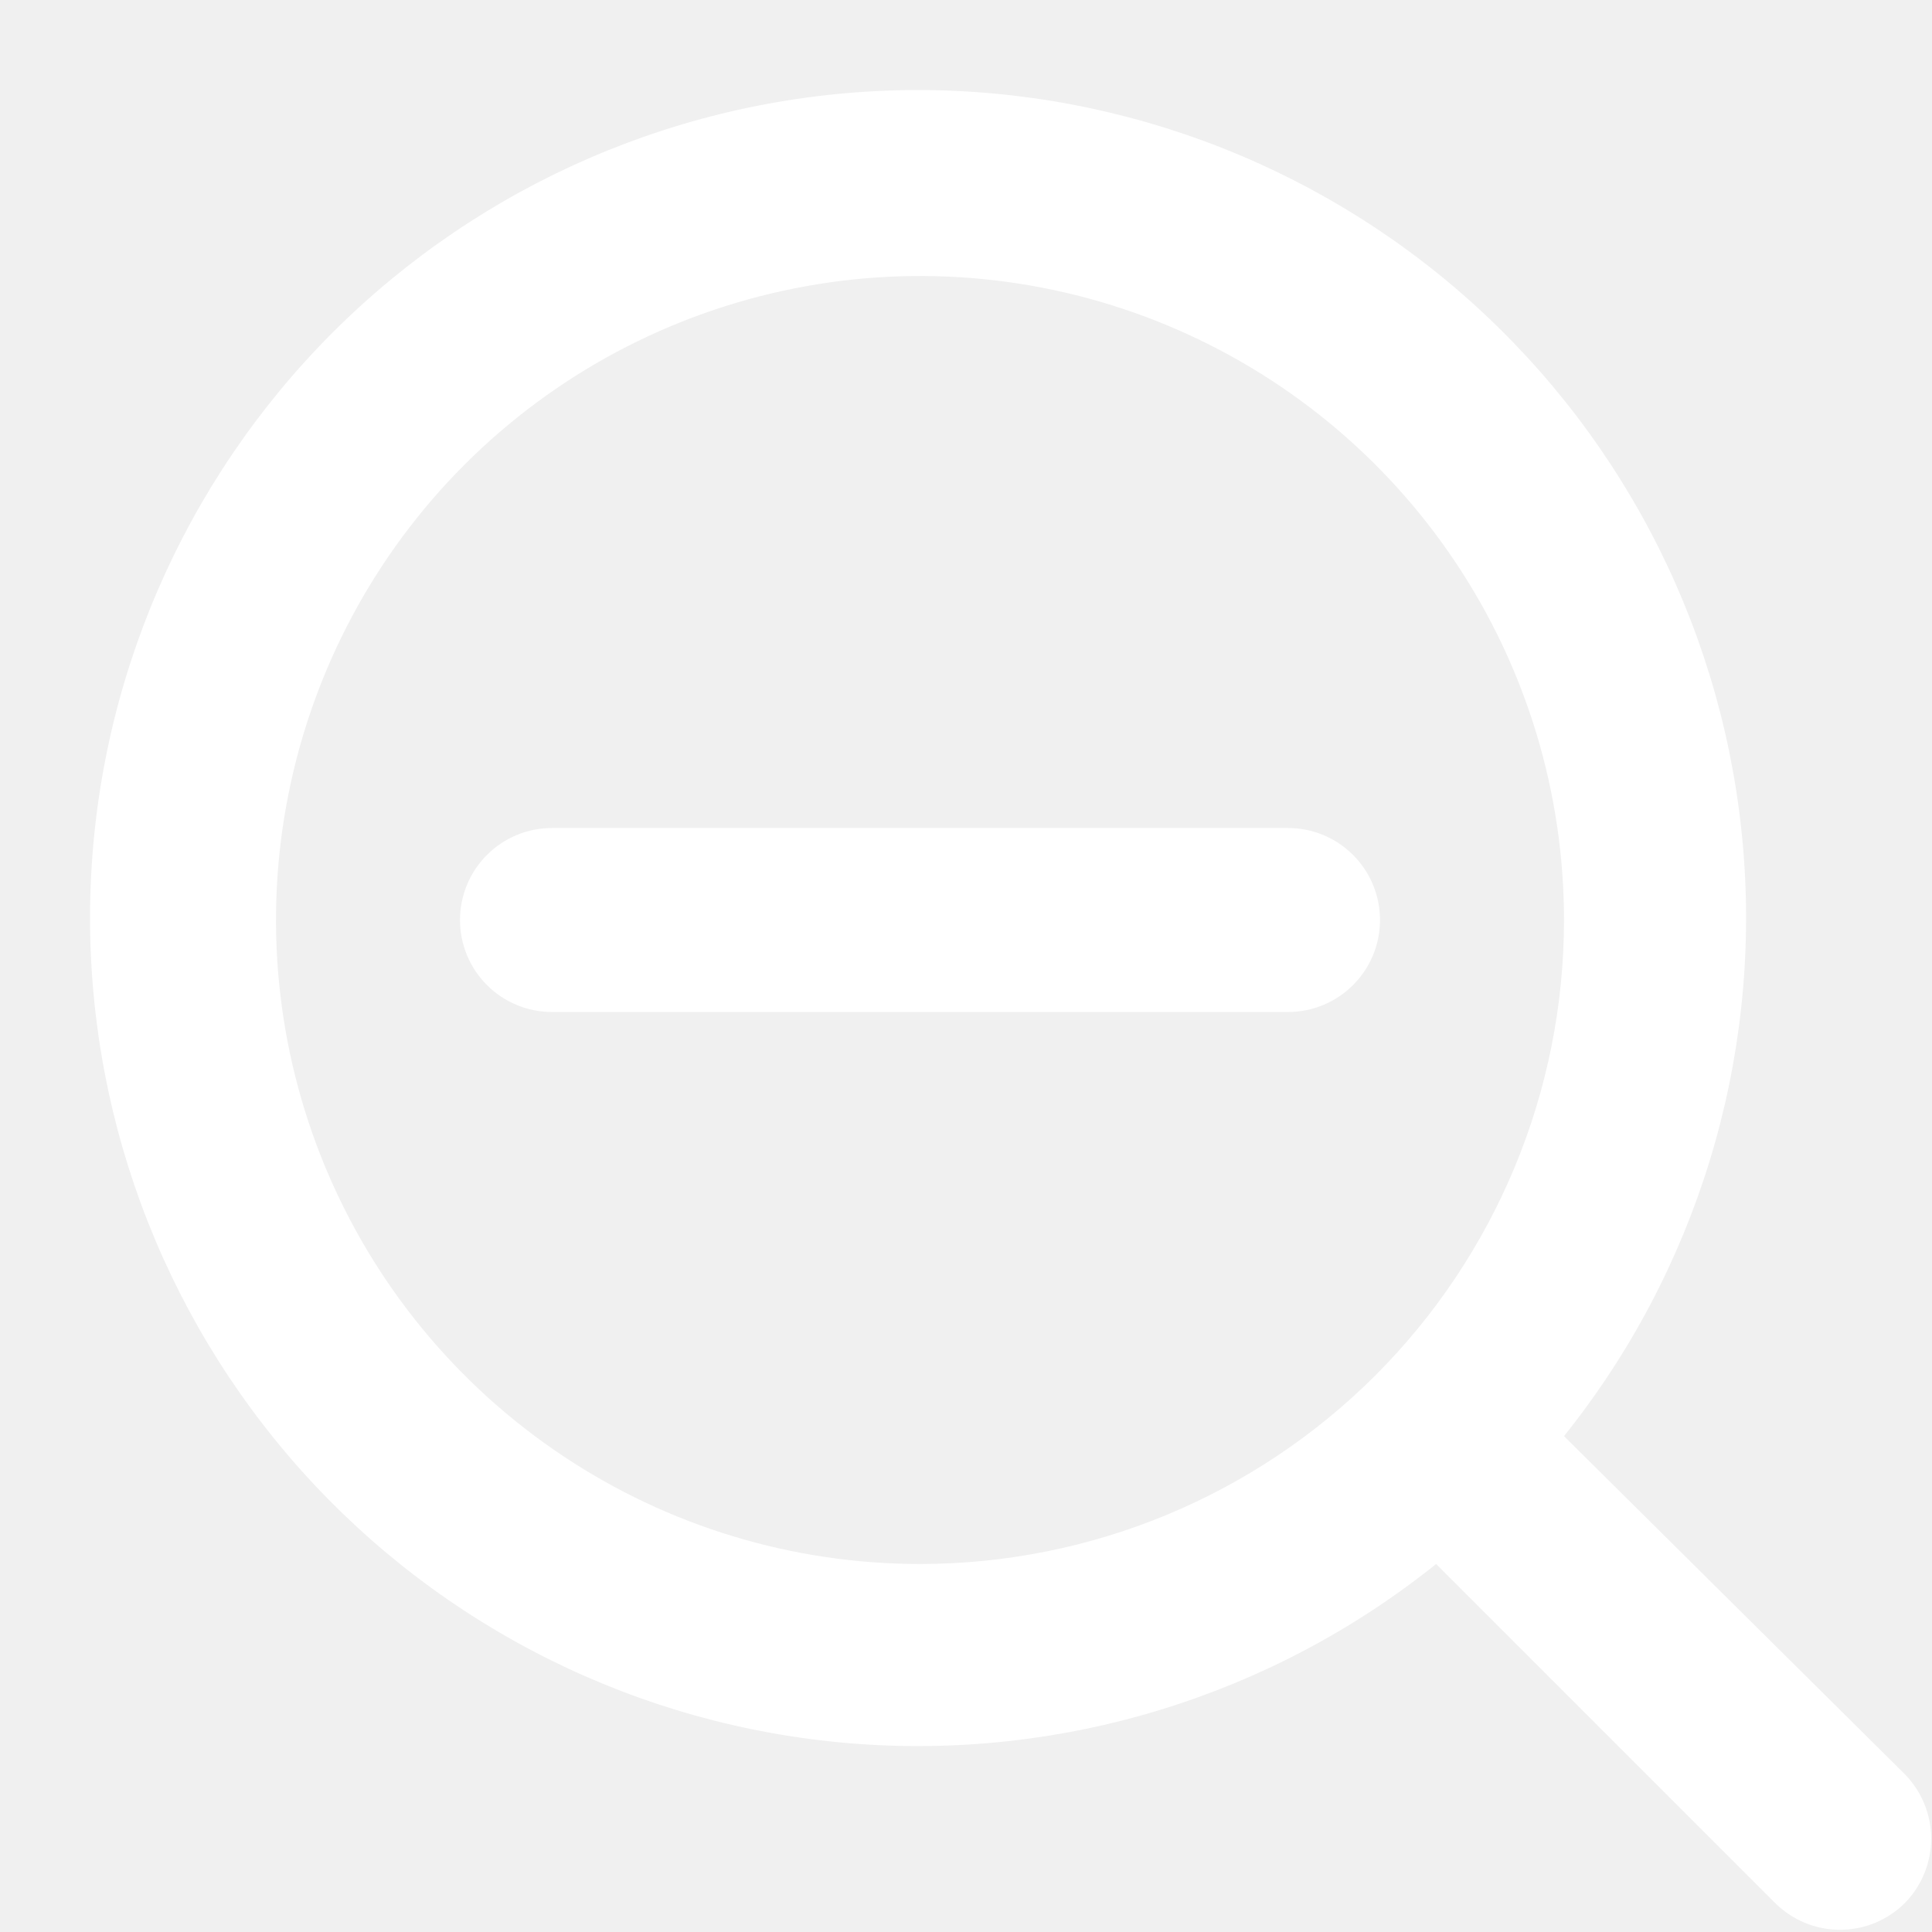
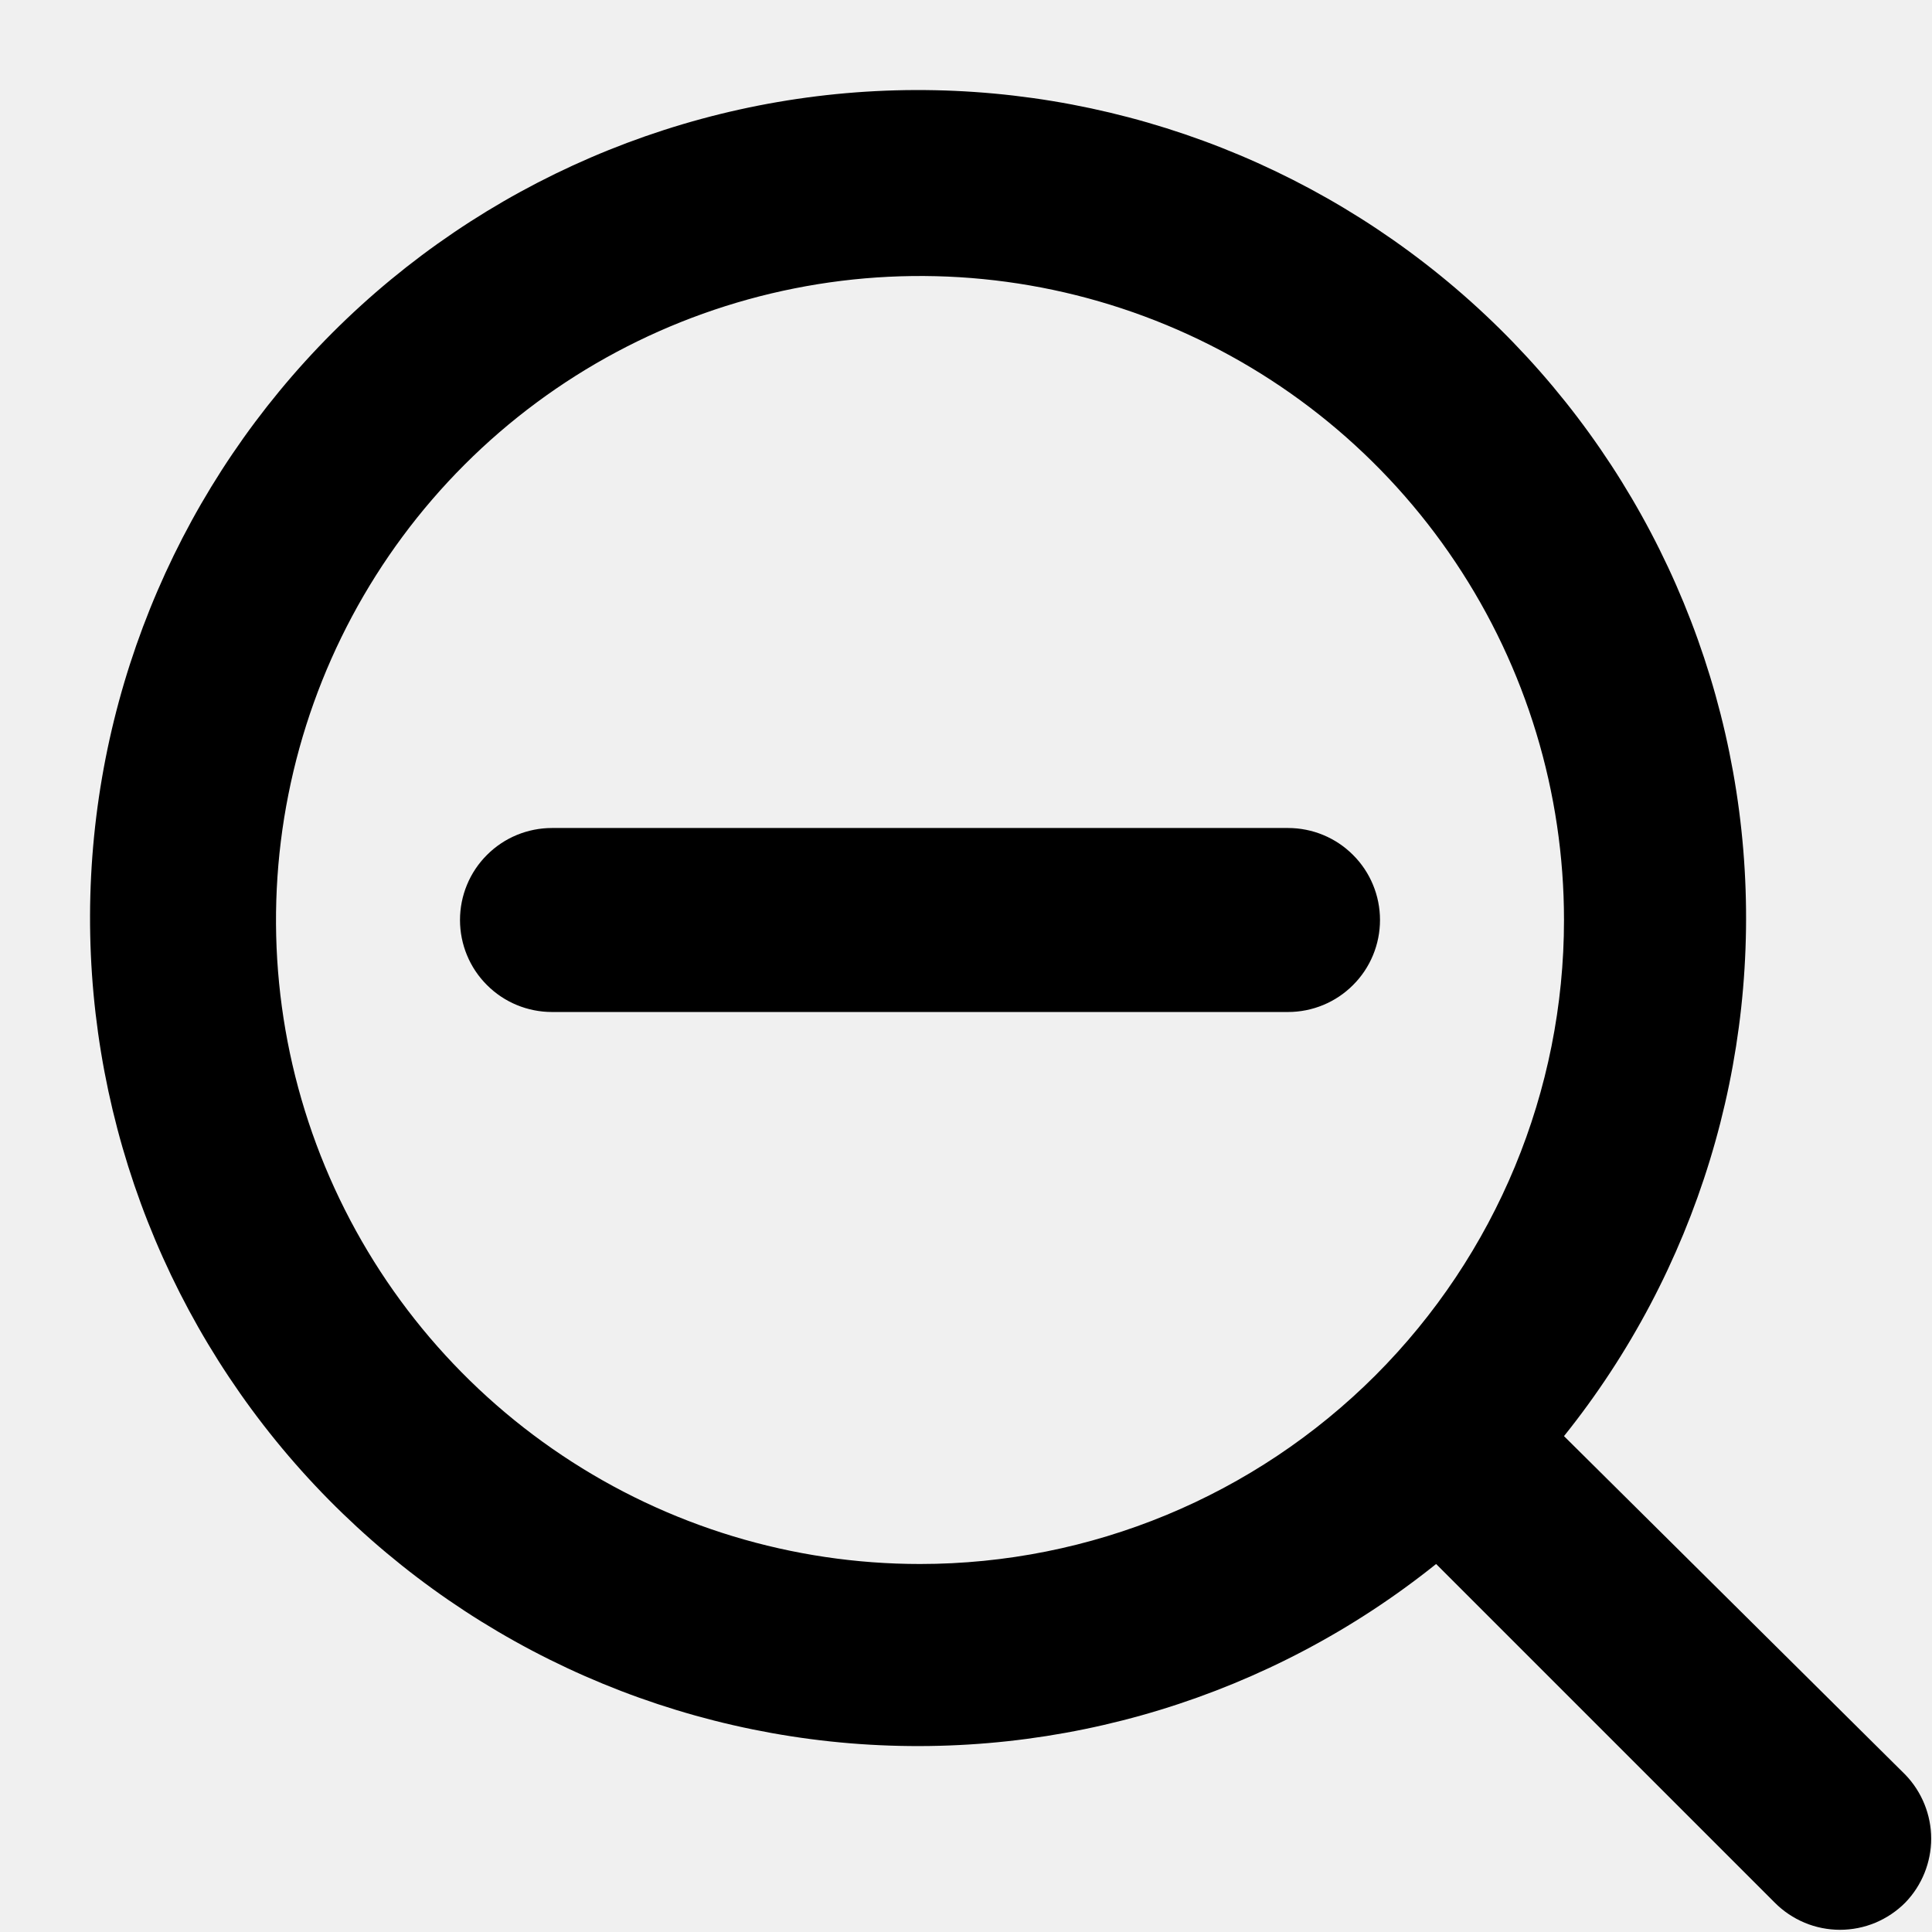
<svg xmlns="http://www.w3.org/2000/svg" width="21" height="21" viewBox="0 0 21 21" fill="none">
-   <path d="M20.71 19.29L17 15.61C18.44 13.814 19.137 11.535 18.949 9.241C18.76 6.947 17.7 4.813 15.986 3.277C14.271 1.741 12.034 0.92 9.733 0.982C7.432 1.045 5.243 1.988 3.615 3.615C1.988 5.243 1.045 7.432 0.982 9.733C0.92 12.034 1.741 14.271 3.277 15.986C4.813 17.7 6.947 18.76 9.241 18.949C11.535 19.137 13.814 18.44 15.61 17L19.29 20.68C19.383 20.774 19.494 20.848 19.615 20.899C19.737 20.95 19.868 20.976 20 20.976C20.132 20.976 20.263 20.95 20.385 20.899C20.506 20.848 20.617 20.774 20.71 20.68C20.89 20.494 20.991 20.244 20.991 19.985C20.991 19.726 20.89 19.477 20.71 19.29V19.29ZM10 17C8.616 17 7.262 16.59 6.111 15.82C4.96 15.051 4.063 13.958 3.533 12.679C3.003 11.4 2.864 9.992 3.135 8.634C3.405 7.277 4.071 6.029 5.05 5.05C6.029 4.071 7.277 3.405 8.634 3.135C9.992 2.864 11.4 3.003 12.679 3.533C13.958 4.063 15.051 4.96 15.82 6.111C16.59 7.262 17 8.616 17 10C17 11.857 16.262 13.637 14.95 14.95C13.637 16.262 11.857 17 10 17V17ZM14 9H6C5.735 9 5.48 9.105 5.293 9.293C5.105 9.48 5 9.735 5 10C5 10.265 5.105 10.52 5.293 10.707C5.48 10.895 5.735 11 6 11H14C14.265 11 14.52 10.895 14.707 10.707C14.895 10.52 15 10.265 15 10C15 9.735 14.895 9.48 14.707 9.293C14.52 9.105 14.265 9 14 9Z" fill="#FFFFFF" />
+   <path d="M20.71 19.29L17 15.61C18.44 13.814 19.137 11.535 18.949 9.241C18.76 6.947 17.7 4.813 15.986 3.277C14.271 1.741 12.034 0.92 9.733 0.982C7.432 1.045 5.243 1.988 3.615 3.615C1.988 5.243 1.045 7.432 0.982 9.733C0.92 12.034 1.741 14.271 3.277 15.986C4.813 17.7 6.947 18.76 9.241 18.949C11.535 19.137 13.814 18.44 15.61 17L19.29 20.68C19.383 20.774 19.494 20.848 19.615 20.899C19.737 20.95 19.868 20.976 20 20.976C20.132 20.976 20.263 20.95 20.385 20.899C20.506 20.848 20.617 20.774 20.71 20.68C20.89 20.494 20.991 20.244 20.991 19.985C20.991 19.726 20.89 19.477 20.71 19.29V19.29ZM10 17C8.616 17 7.262 16.59 6.111 15.82C4.96 15.051 4.063 13.958 3.533 12.679C3.003 11.4 2.864 9.992 3.135 8.634C3.405 7.277 4.071 6.029 5.05 5.05C6.029 4.071 7.277 3.405 8.634 3.135C9.992 2.864 11.4 3.003 12.679 3.533C13.958 4.063 15.051 4.96 15.82 6.111C16.59 7.262 17 8.616 17 10C17 11.857 16.262 13.637 14.95 14.95C13.637 16.262 11.857 17 10 17V17ZM14 9H6C5.735 9 5.48 9.105 5.293 9.293C5.105 9.48 5 9.735 5 10C5 10.265 5.105 10.52 5.293 10.707C5.48 10.895 5.735 11 6 11H14C14.265 11 14.52 10.895 14.707 10.707C14.895 10.52 15 10.265 15 10C15 9.735 14.895 9.48 14.707 9.293C14.52 9.105 14.265 9 14 9Z" fill="#000000" />
</svg>
